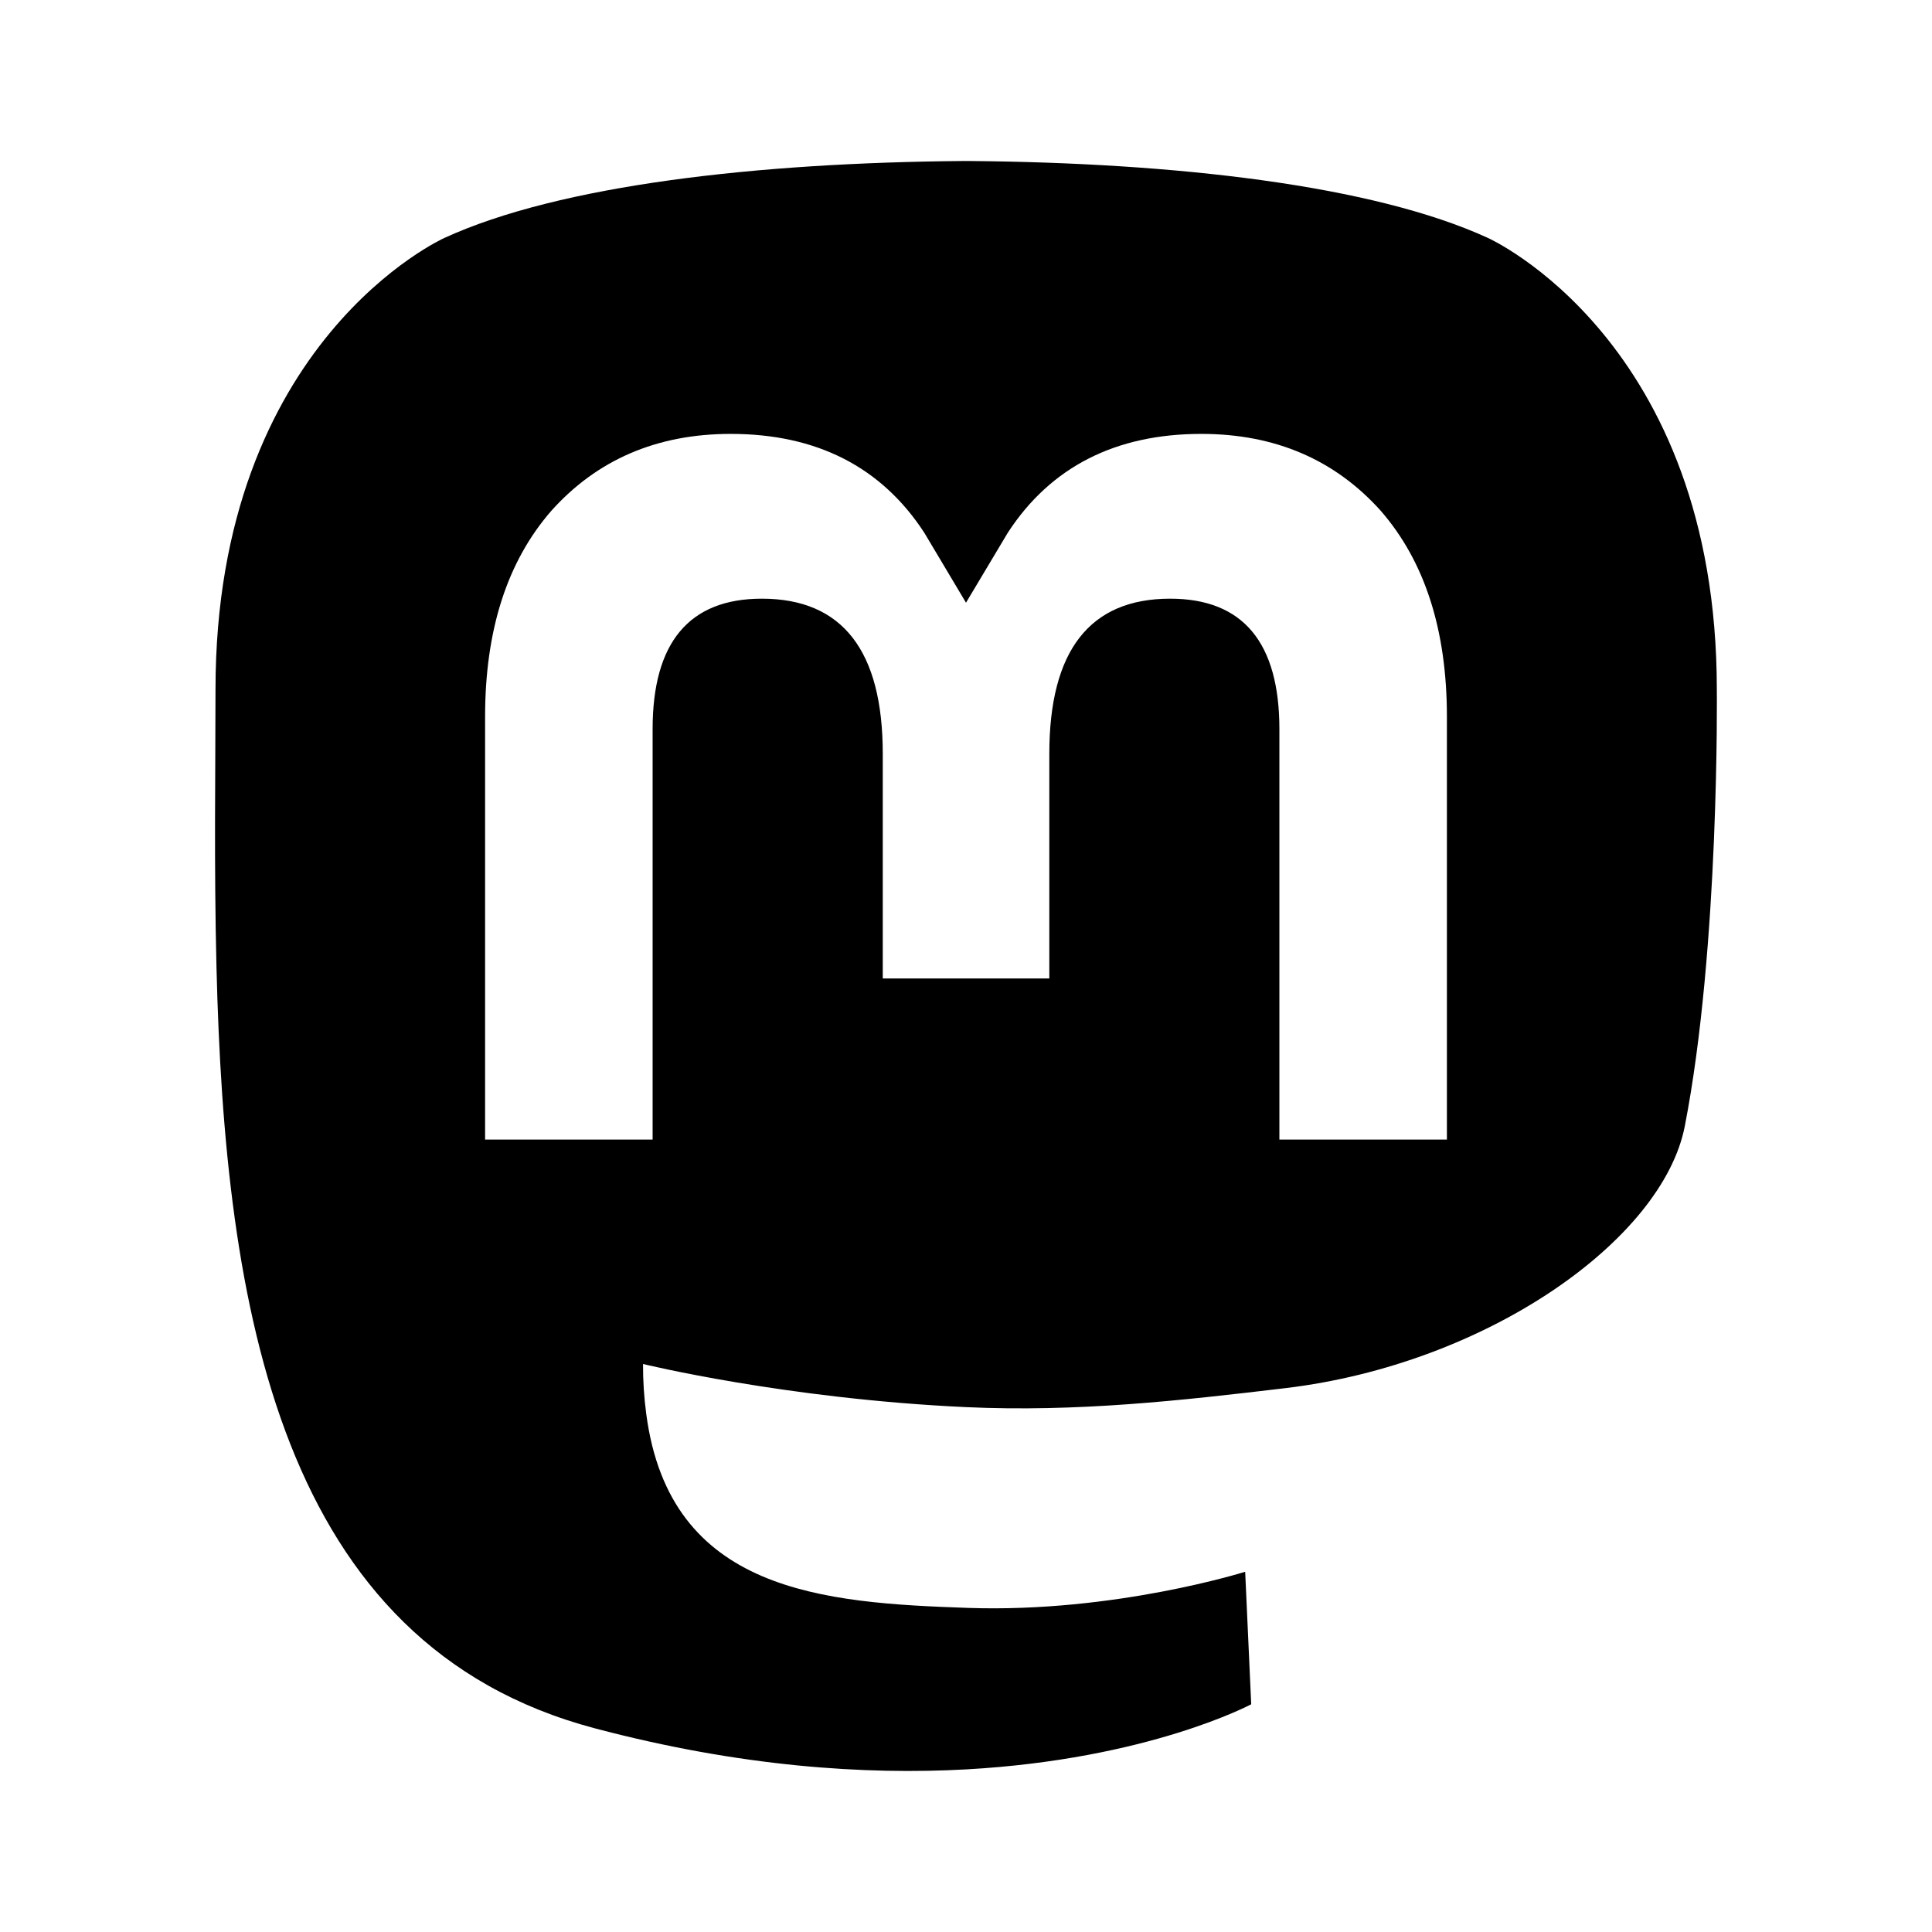
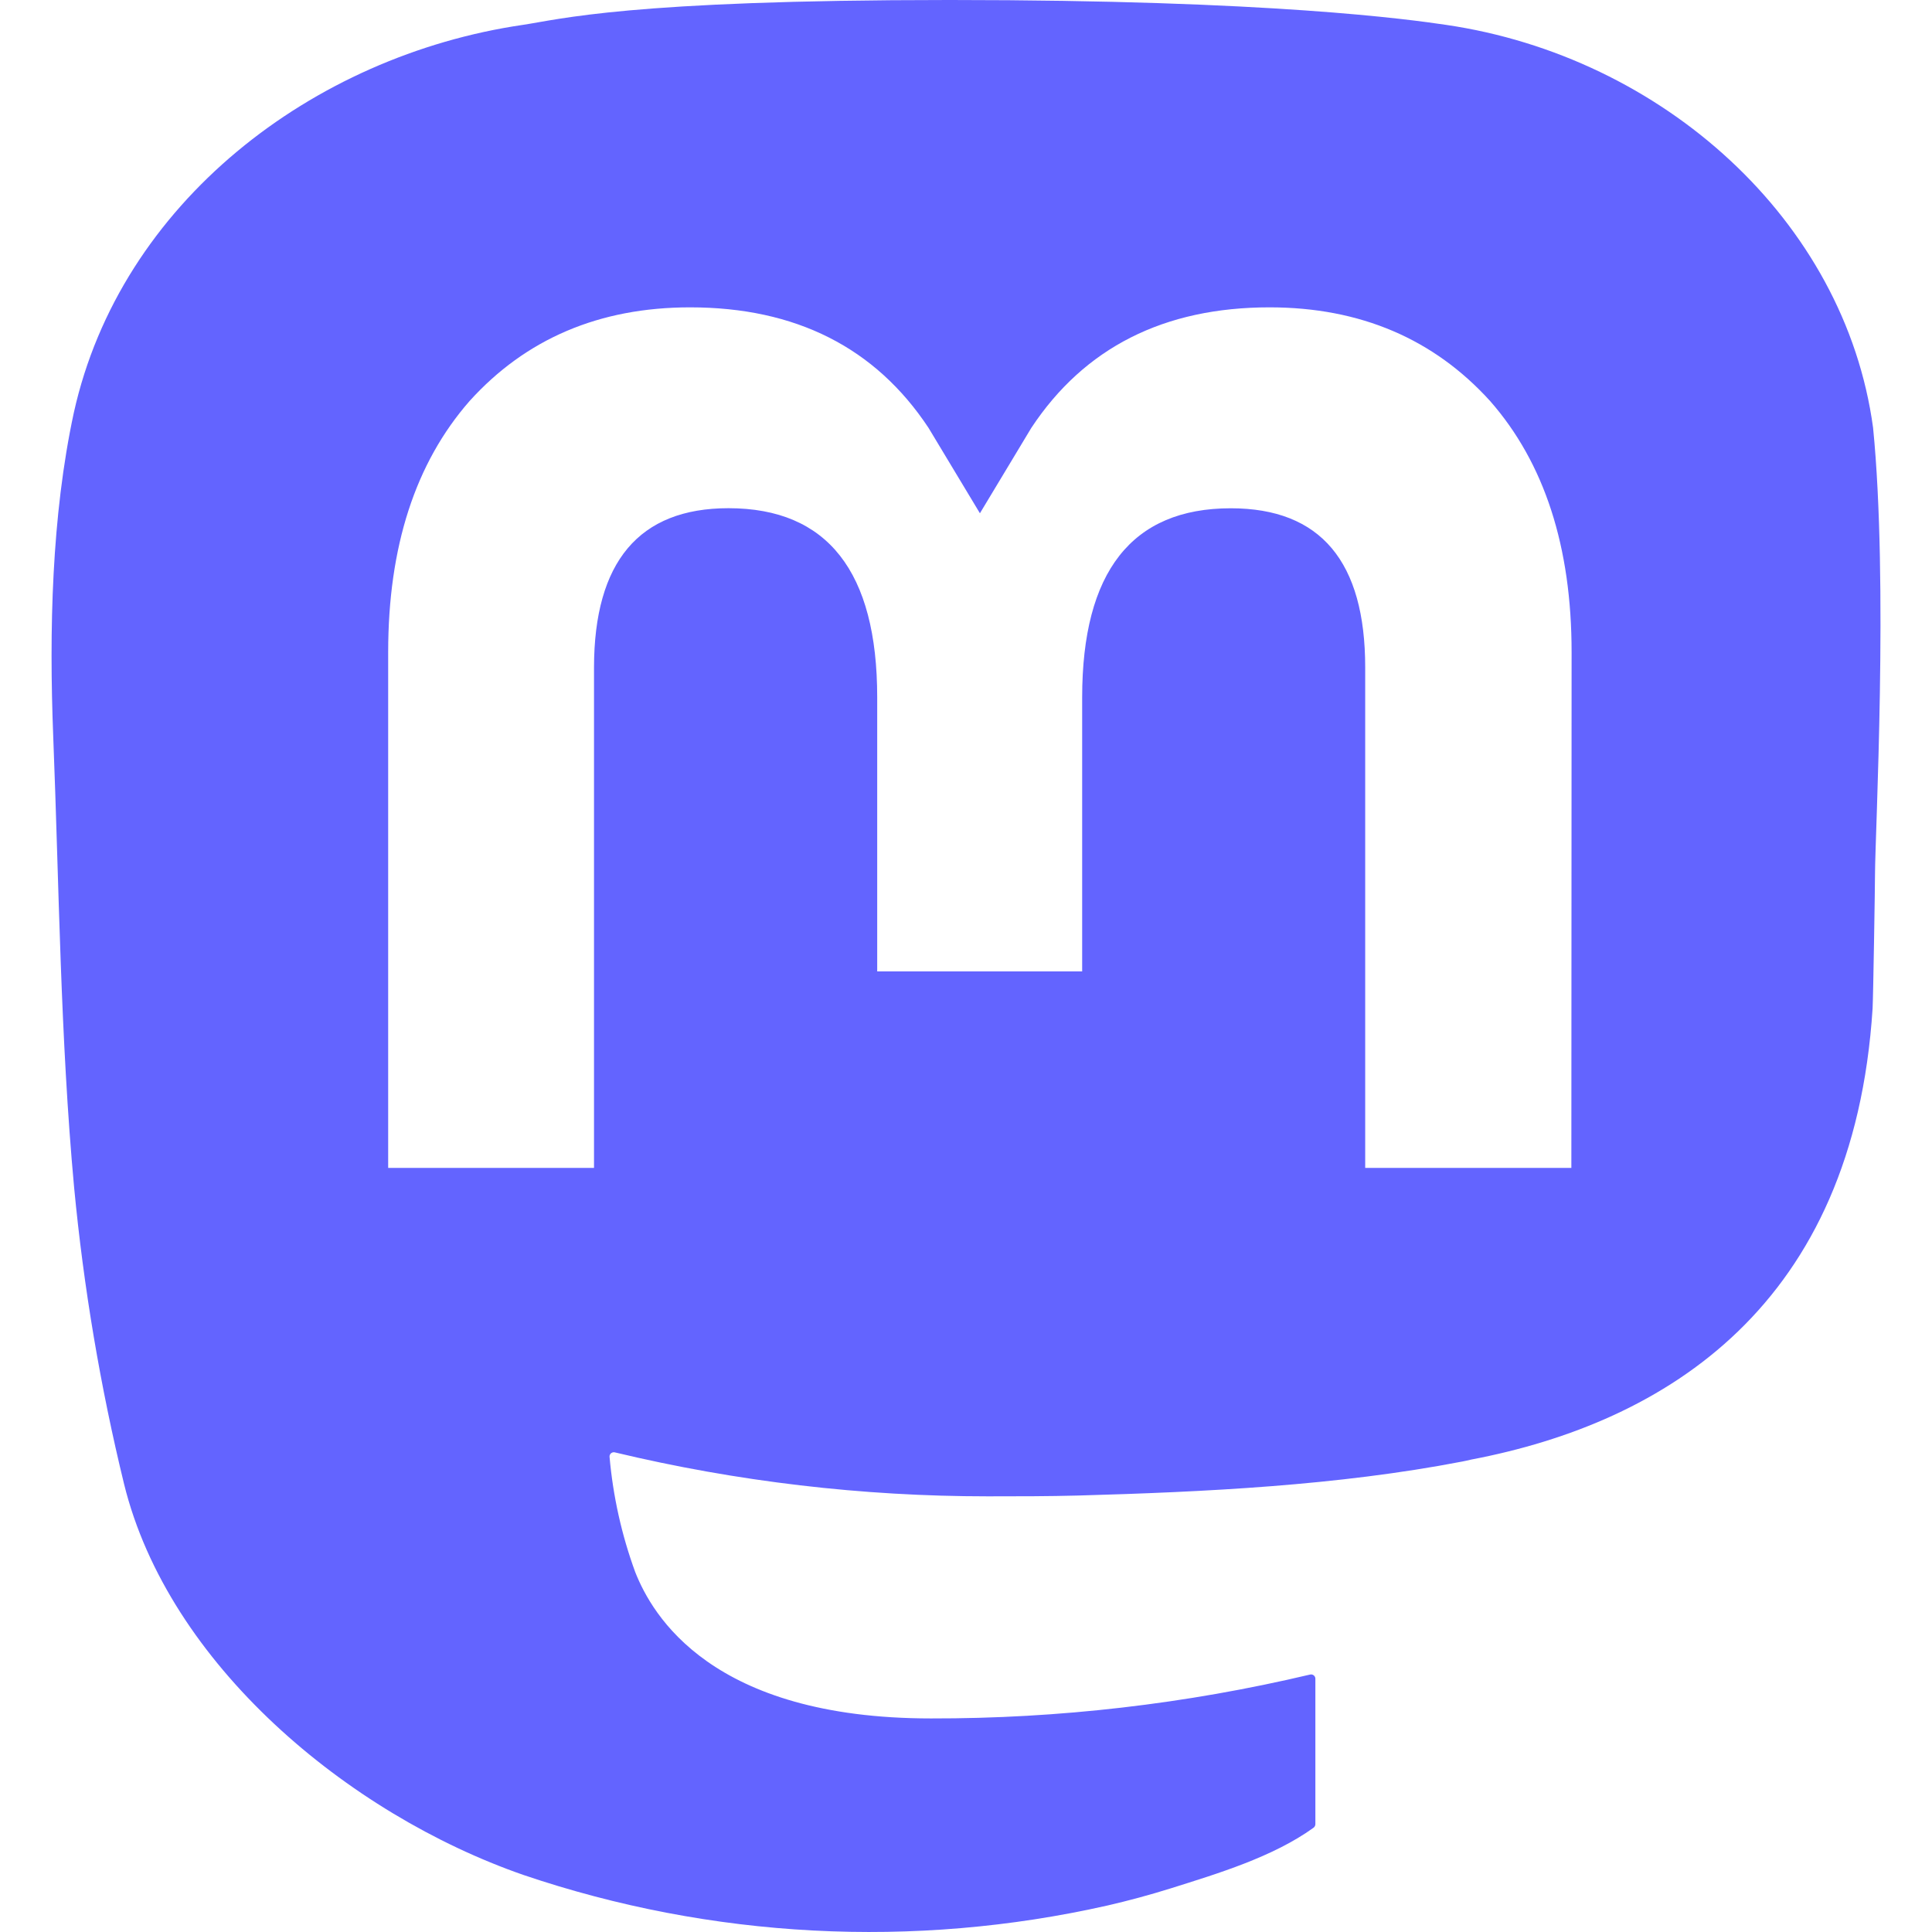
- <svg xmlns="http://www.w3.org/2000/svg" fill="#000000" width="800px" height="800px" viewBox="0 0 24 24" xml:space="preserve">
-   <path d="M21.327 8.566c0-4.339-2.843-5.61-2.843-5.61-1.433-.658-3.894-.935-6.451-.956h-.063c-2.557.021-5.016.298-6.45.956 0 0-2.843 1.272-2.843 5.61 0 .993-.019 2.181.012 3.441.103 4.243.778 8.425 4.701 9.463 1.809.479 3.362.579 4.612.51 2.268-.126 3.541-.809 3.541-.809l-.075-1.646s-1.621.511-3.441.449c-1.804-.062-3.707-.194-3.999-2.409a4.523 4.523 0 0 1-.04-.621s1.77.433 4.014.536c1.372.063 2.658-.08 3.965-.236 2.506-.299 4.688-1.843 4.962-3.254.434-2.223.398-5.424.398-5.424zm-3.353 5.59h-2.081V9.057c0-1.075-.452-1.62-1.357-1.62-1 0-1.501.647-1.501 1.927v2.791h-2.069V9.364c0-1.28-.501-1.927-1.502-1.927-.905 0-1.357.546-1.357 1.62v5.099H6.026V8.903c0-1.074.273-1.927.823-2.558.566-.631 1.307-.955 2.228-.955 1.065 0 1.872.409 2.405 1.228l.518.869.519-.869c.533-.819 1.34-1.228 2.405-1.228.92 0 1.662.324 2.228.955.549.631.822 1.484.822 2.558v5.253z" />
+ <svg xmlns="http://www.w3.org/2000/svg" role="img" viewBox="0 0 24 24">
+   <path fill="#6364FF" d="M23.268 5.313c-.35-2.578-2.617-4.61-5.304-5.004C17.51.242 15.792 0 11.813 0h-.03c-3.98 0-4.835.242-5.288.309C3.882.692 1.496 2.518.917 5.127.64 6.412.61 7.837.661 9.143c.074 1.874.088 3.745.26 5.611.118 1.24.325 2.47.62 3.68.55 2.237 2.777 4.098 4.96 4.857 2.336.792 4.849.923 7.256.38.265-.061.527-.132.786-.213.585-.184 1.27-.39 1.774-.753a.057.057 0 0 0 .023-.043v-1.809a.052.052 0 0 0-.02-.041.053.053 0 0 0-.046-.01 20.282 20.282 0 0 1-4.709.545c-2.73 0-3.463-1.284-3.674-1.818a5.593 5.593 0 0 1-.319-1.433.053.053 0 0 1 .066-.054c1.517.363 3.072.546 4.632.546.376 0 .75 0 1.125-.01 1.57-.044 3.224-.124 4.768-.422.038-.008.077-.015.11-.024 2.435-.464 4.753-1.92 4.989-5.604.008-.145.03-1.52.03-1.67.002-.512.167-3.63-.024-5.545zm-3.748 9.195h-2.561V8.29c0-1.309-.55-1.976-1.67-1.976-1.23 0-1.846.79-1.846 2.35v3.403h-2.546V8.663c0-1.56-.617-2.35-1.848-2.35-1.112 0-1.668.668-1.67 1.977v6.218H4.822V8.102c0-1.31.337-2.35 1.011-3.12.696-.77 1.608-1.164 2.74-1.164 1.311 0 2.302.5 2.962 1.498l.638 1.06.638-1.06c.66-.999 1.65-1.498 2.96-1.498 1.13 0 2.043.395 2.74 1.164.675.77 1.012 1.81 1.012 3.12z" />
</svg>
